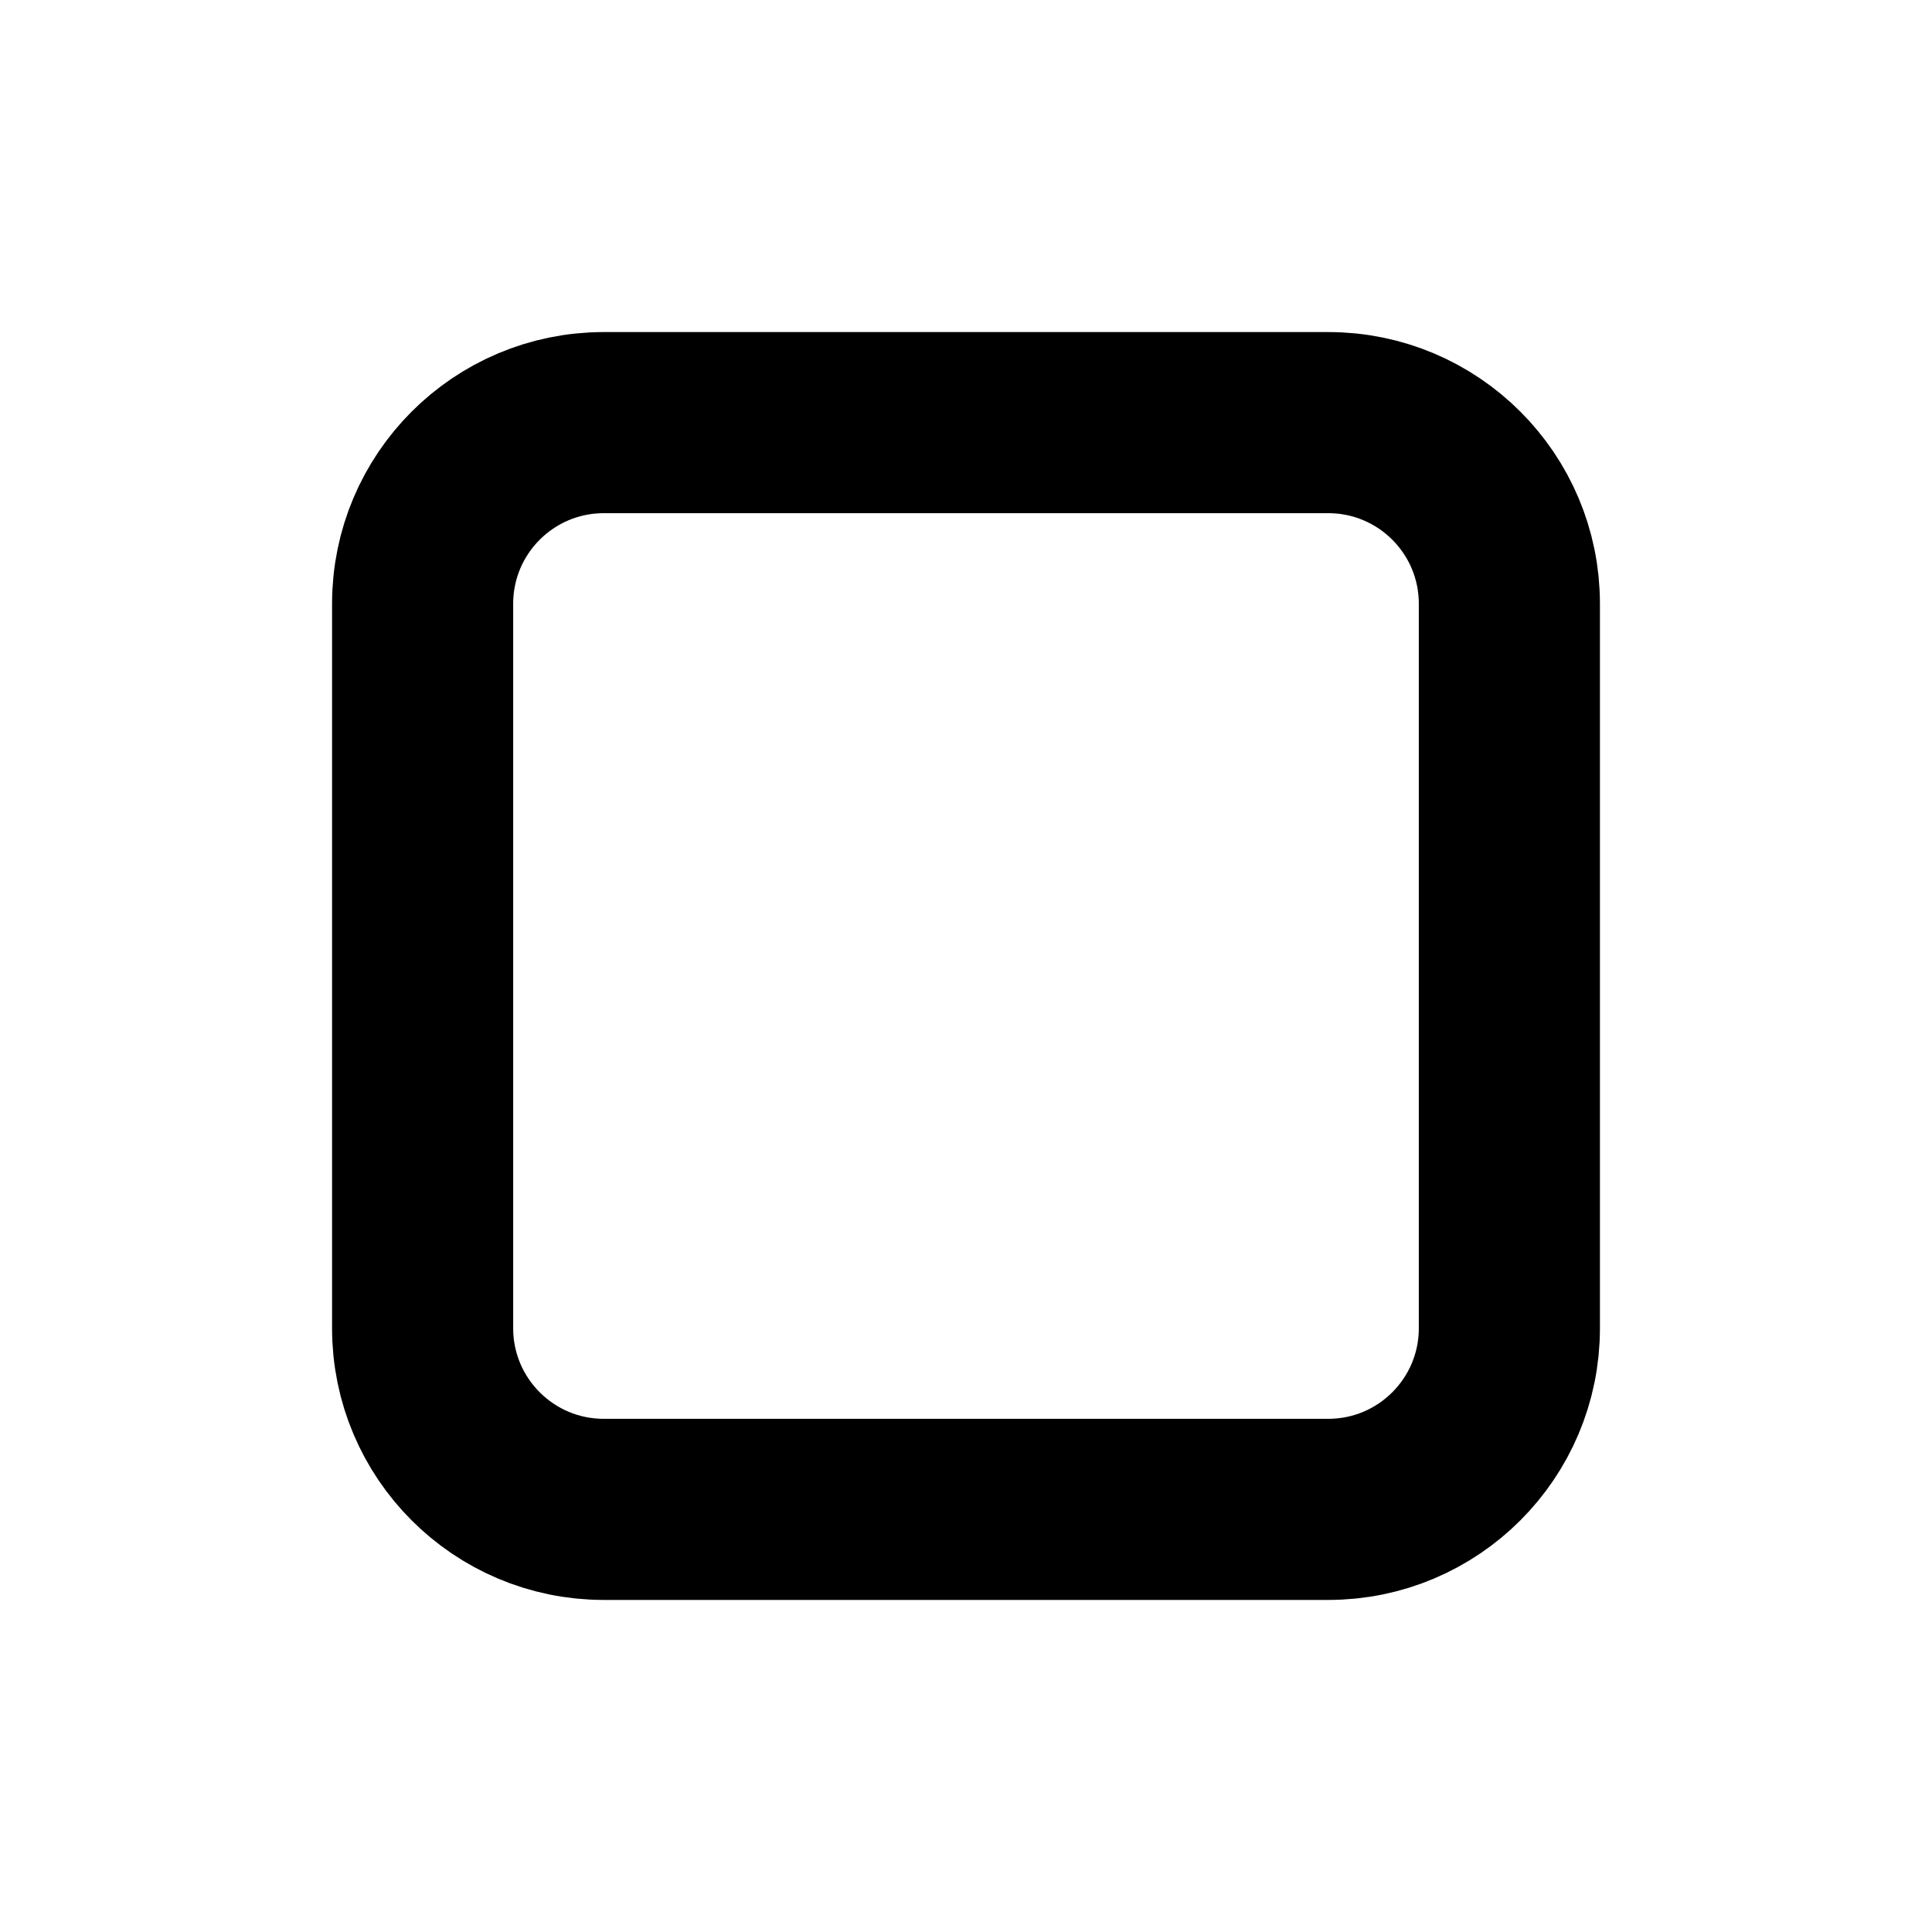
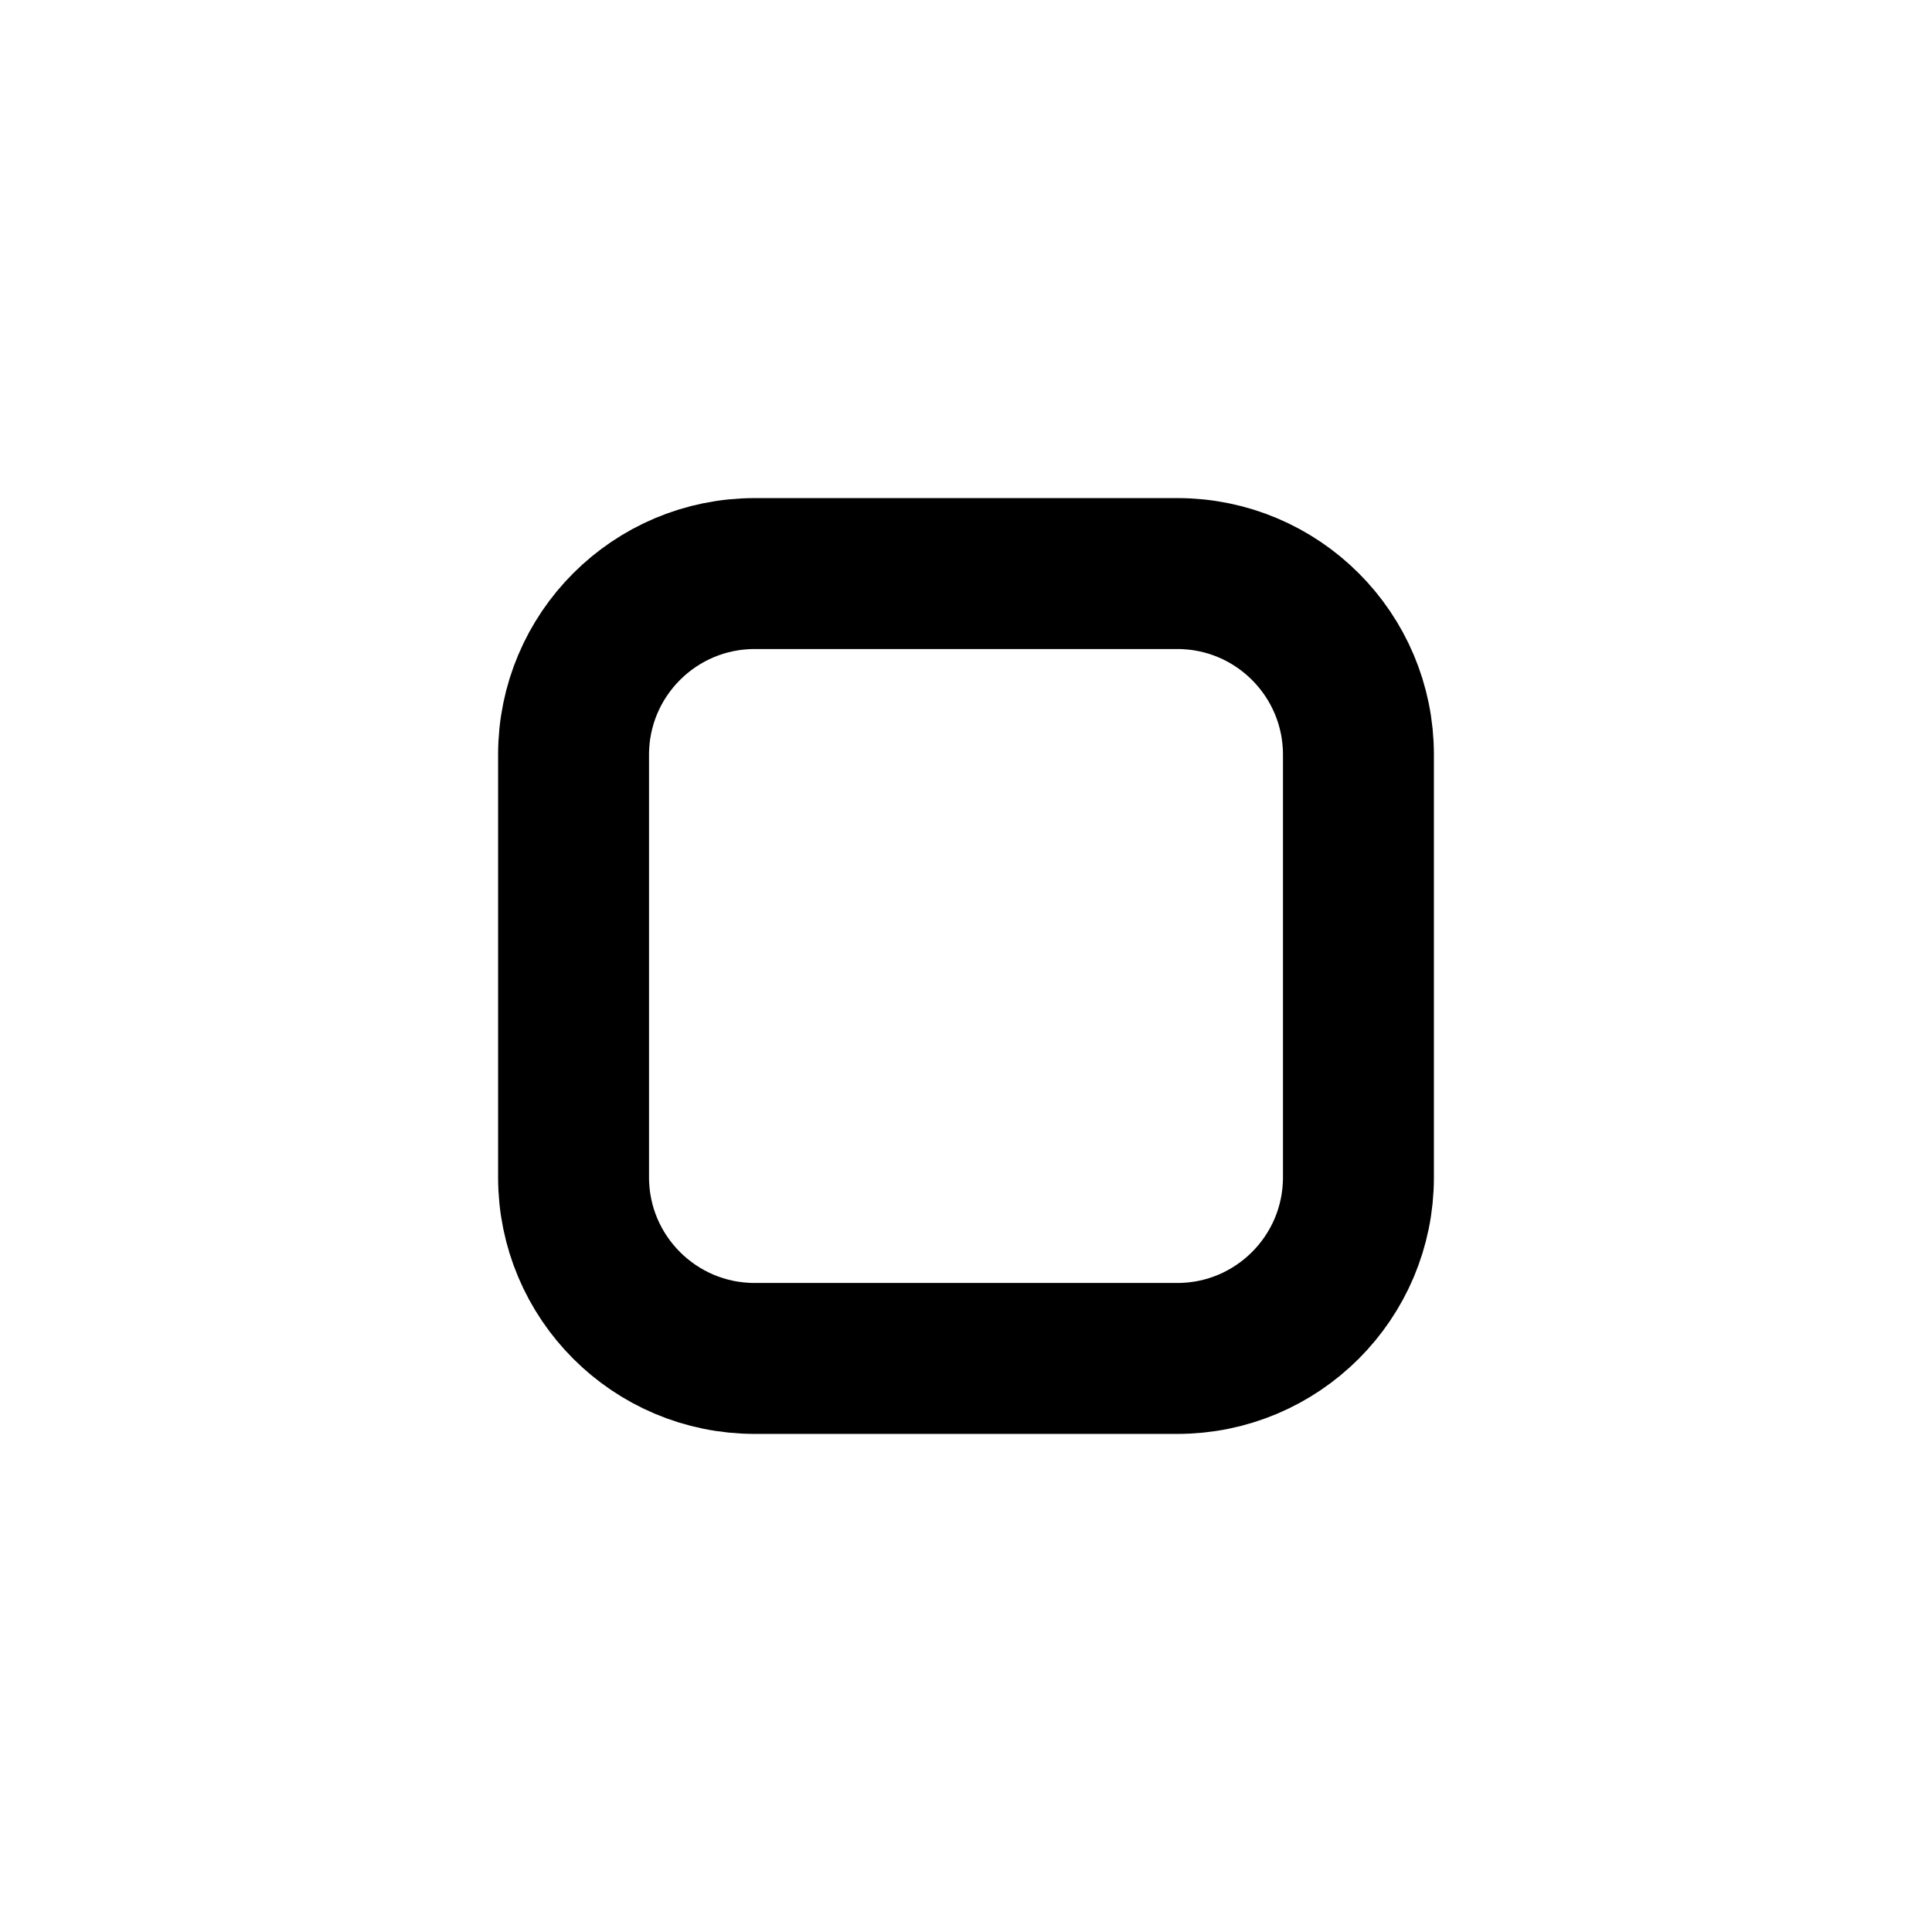
<svg xmlns="http://www.w3.org/2000/svg" viewBox="0 0 16 16" fill="none">
-   <rect x="3.5" y="3.5" width="9" height="9" rx="1.5" stroke="currentColor" stroke-width="1.5" stroke-linecap="round" />
+   <rect x="4.75" y="4.75" width="6.5" height="6.5" rx="1.5" stroke="currentColor" stroke-width="1.25" stroke-linecap="round" />
</svg>
